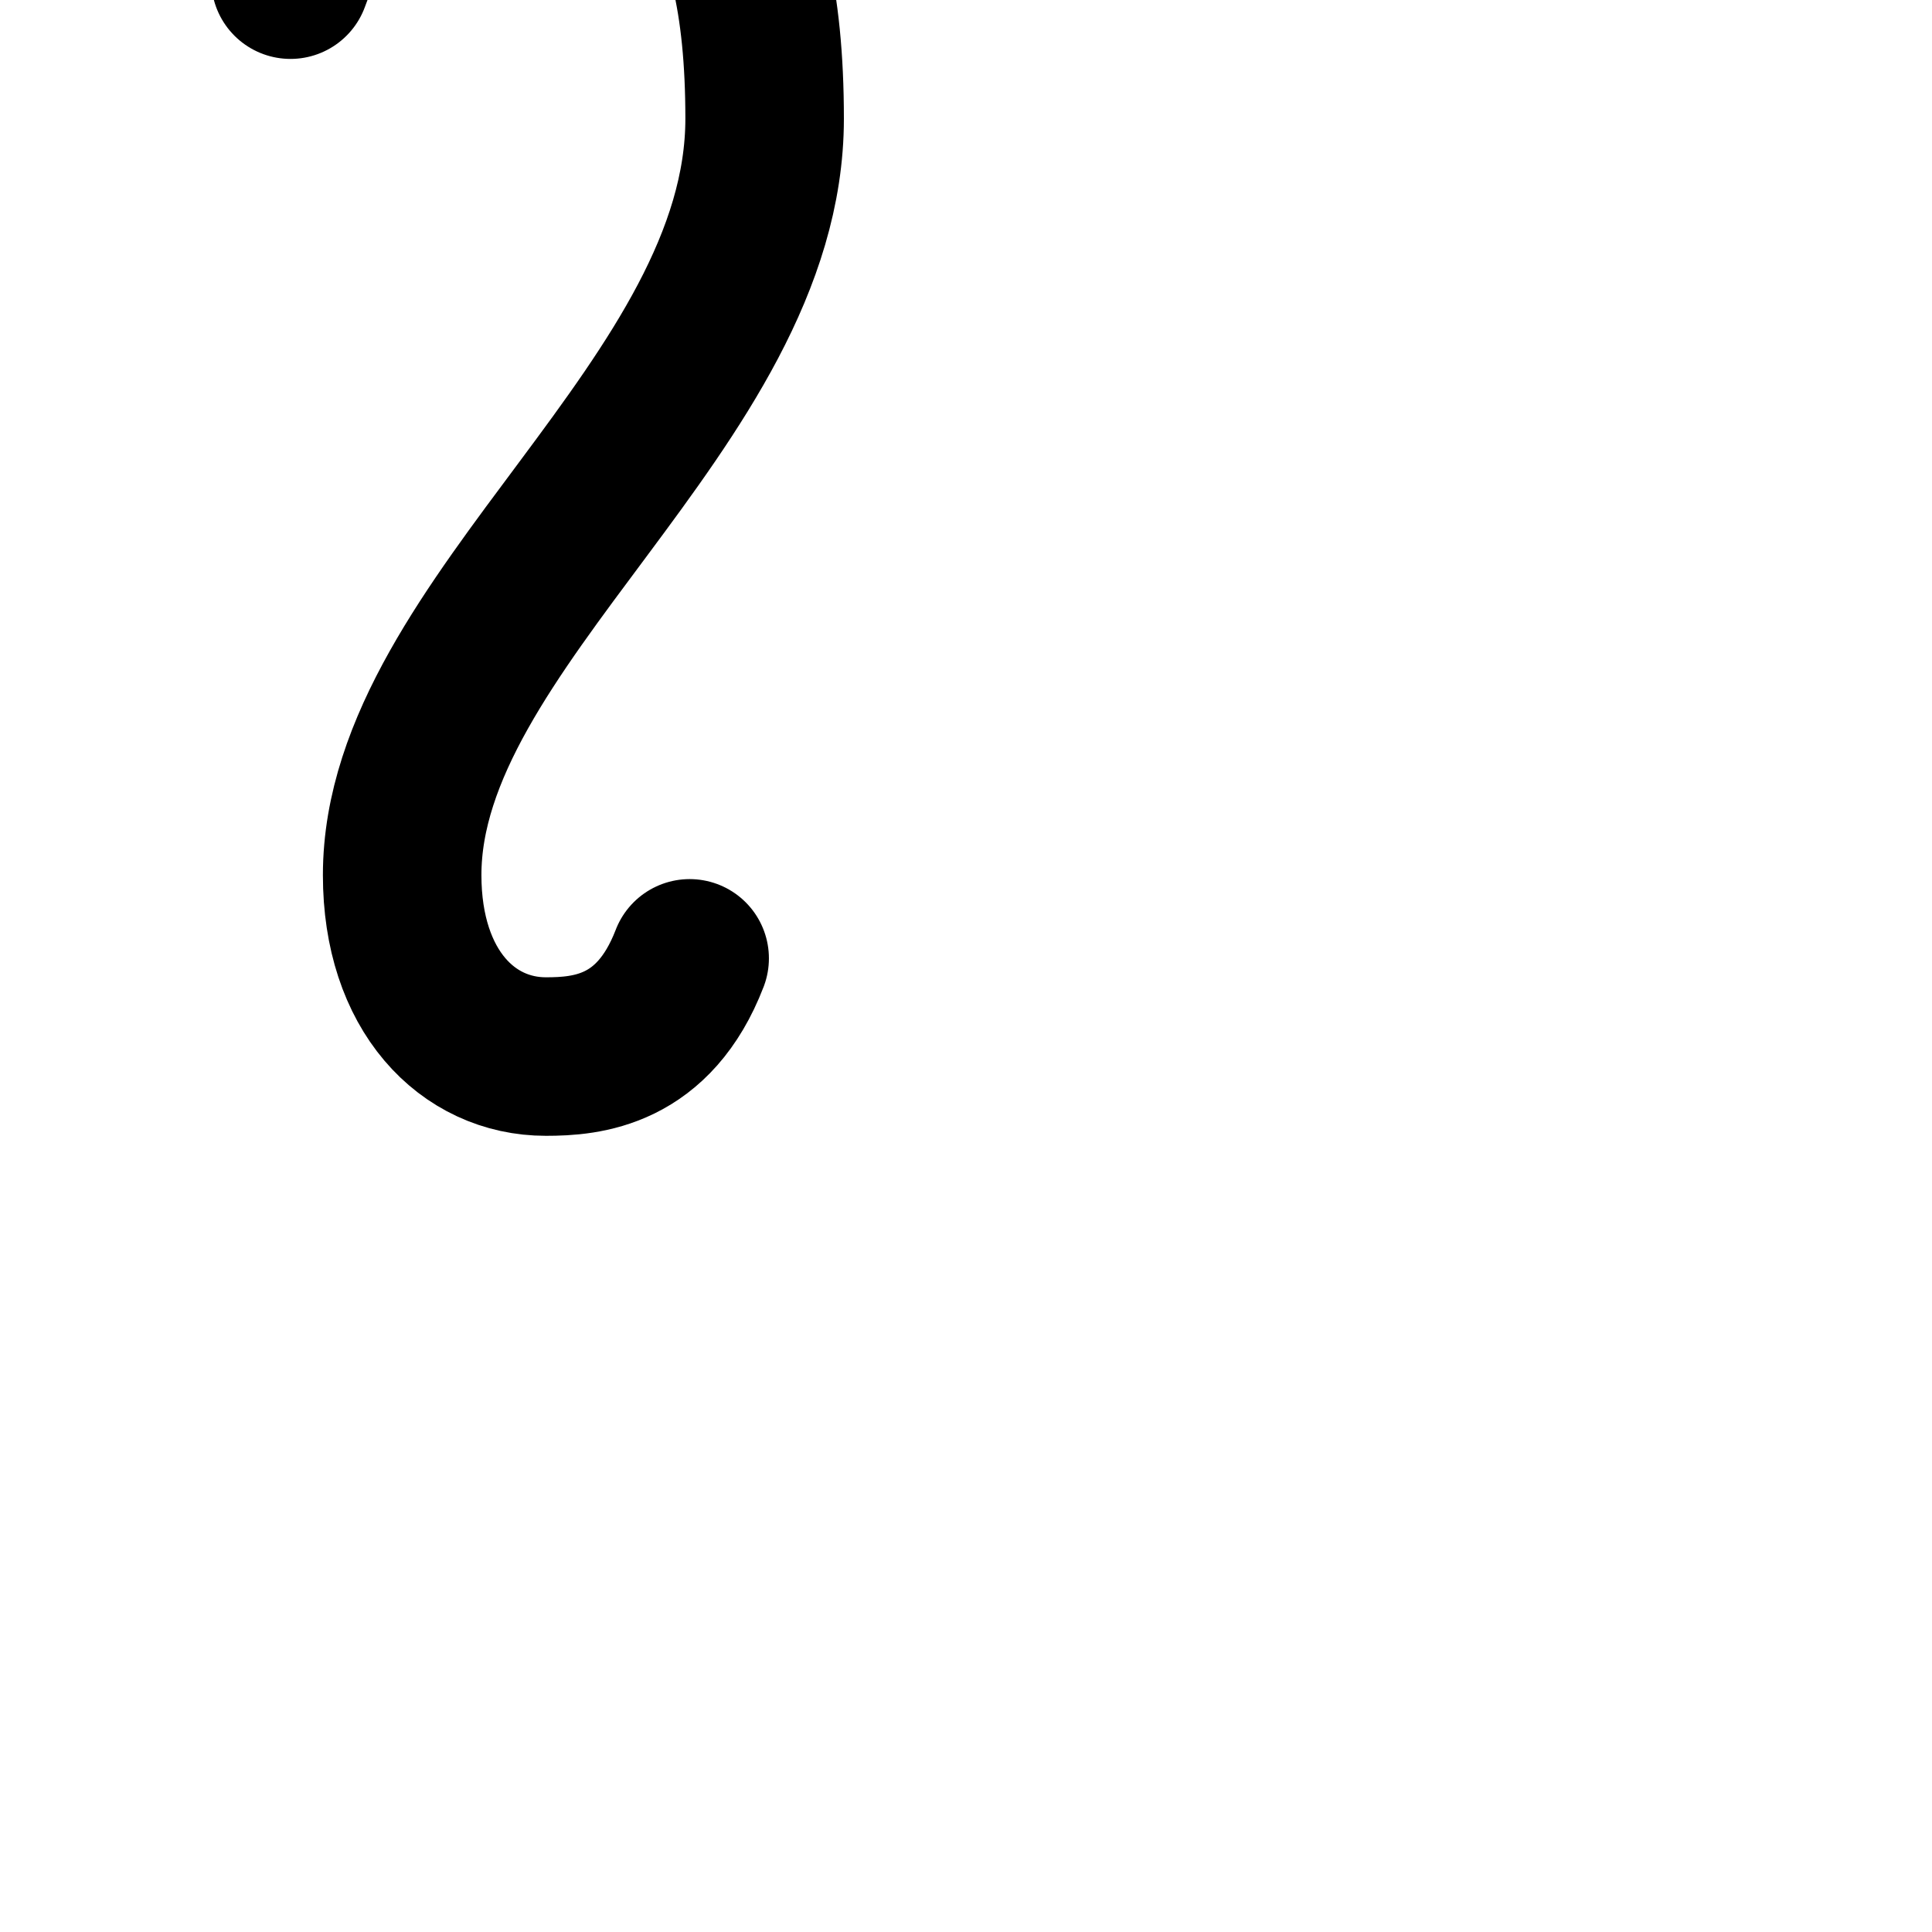
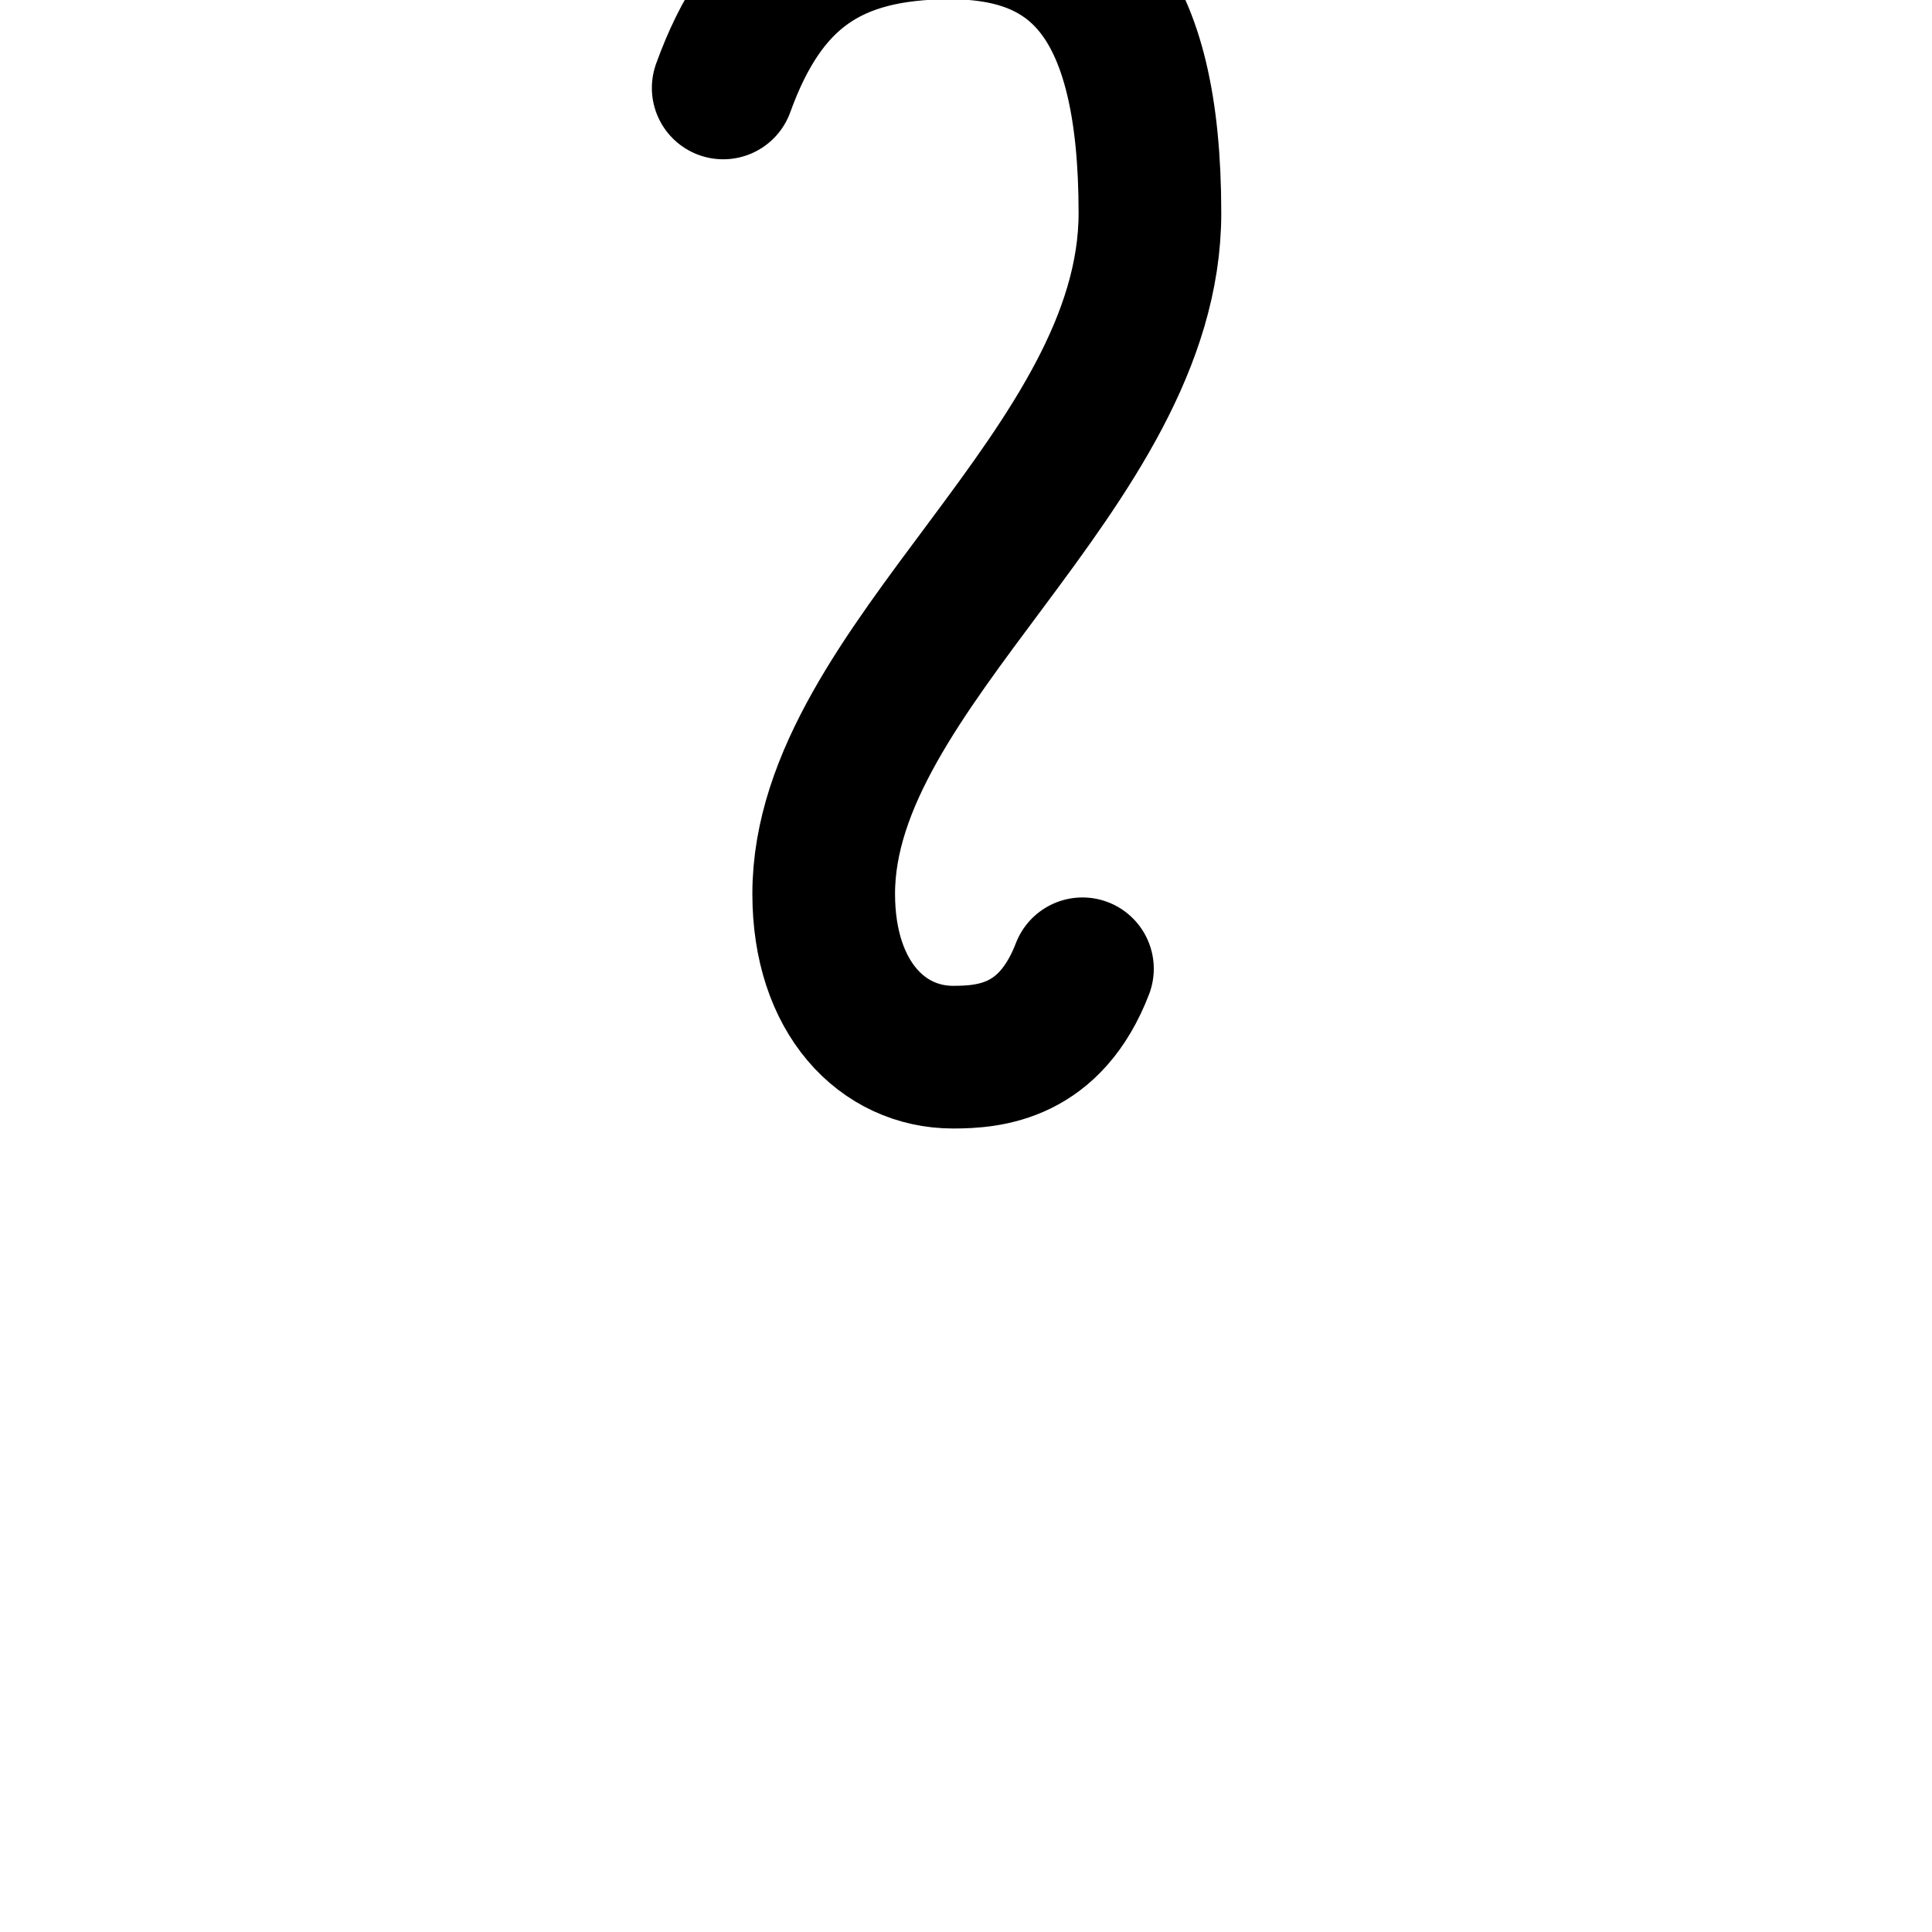
<svg xmlns="http://www.w3.org/2000/svg" version="1.1" viewBox="-10 0 1000 1000" id="svg2" width="1000" height="1000">
  <defs id="defs10" />
  <g id="g4720" transform="matrix(1.0663,0,0,-1.0663,68.33568,1499.684)" style="opacity:0.451" />
  <g transform="matrix(1,0,0,-1,0,1418)" id="g4" />
  <g id="g4720-4" transform="matrix(1.0663,0,0,-1.0663,136.9952,1604.197)" style="opacity:0.451" />
  <g transform="matrix(1,0,0,-1,68.65956,1522.513)" id="g4-5" />
  <g id="g4720-8" transform="matrix(1.0663,0,0,-1.0663,273.677,1612.402)" style="opacity:0.451" />
  <g transform="matrix(1,0,0,-1,205.3414,1530.718)" id="g4-4" />
-   <path style="fill:none;fill-rule:evenodd;stroke:#000000;stroke-width:82.051;stroke-linecap:round;stroke-linejoin:round;stroke-miterlimit:4;stroke-dasharray:none;stroke-opacity:1" d="m 140.356,-10.53 c 23.601,-65.36 61.842,-92.033 130.4,-92.033 73.186,0 115.015,41.058 115.015,163.972 0,147.466 -187.614,260.24 -187.614,391.525 0,59.944 33.992,93.937 74.402,93.937 21.18,0 55.935,-2.831 74.402,-50.826" id="path4163" />
+   <path style="fill:none;fill-rule:evenodd;stroke:#000000;stroke-width:73.846;stroke-linecap:round;stroke-linejoin:round;stroke-miterlimit:4;stroke-dasharray:none;stroke-opacity:1" d="m 364.327,45.523 c 21.241,-58.824 55.658,-82.83 117.36,-82.83 65.868,0 103.514,36.952 103.514,147.575 0,132.72 -168.852,234.216 -168.852,352.373 0,53.95 30.593,84.544 66.962,84.544 19.062,0 50.341,-2.548 66.962,-45.743" id="path4163" />
</svg>
